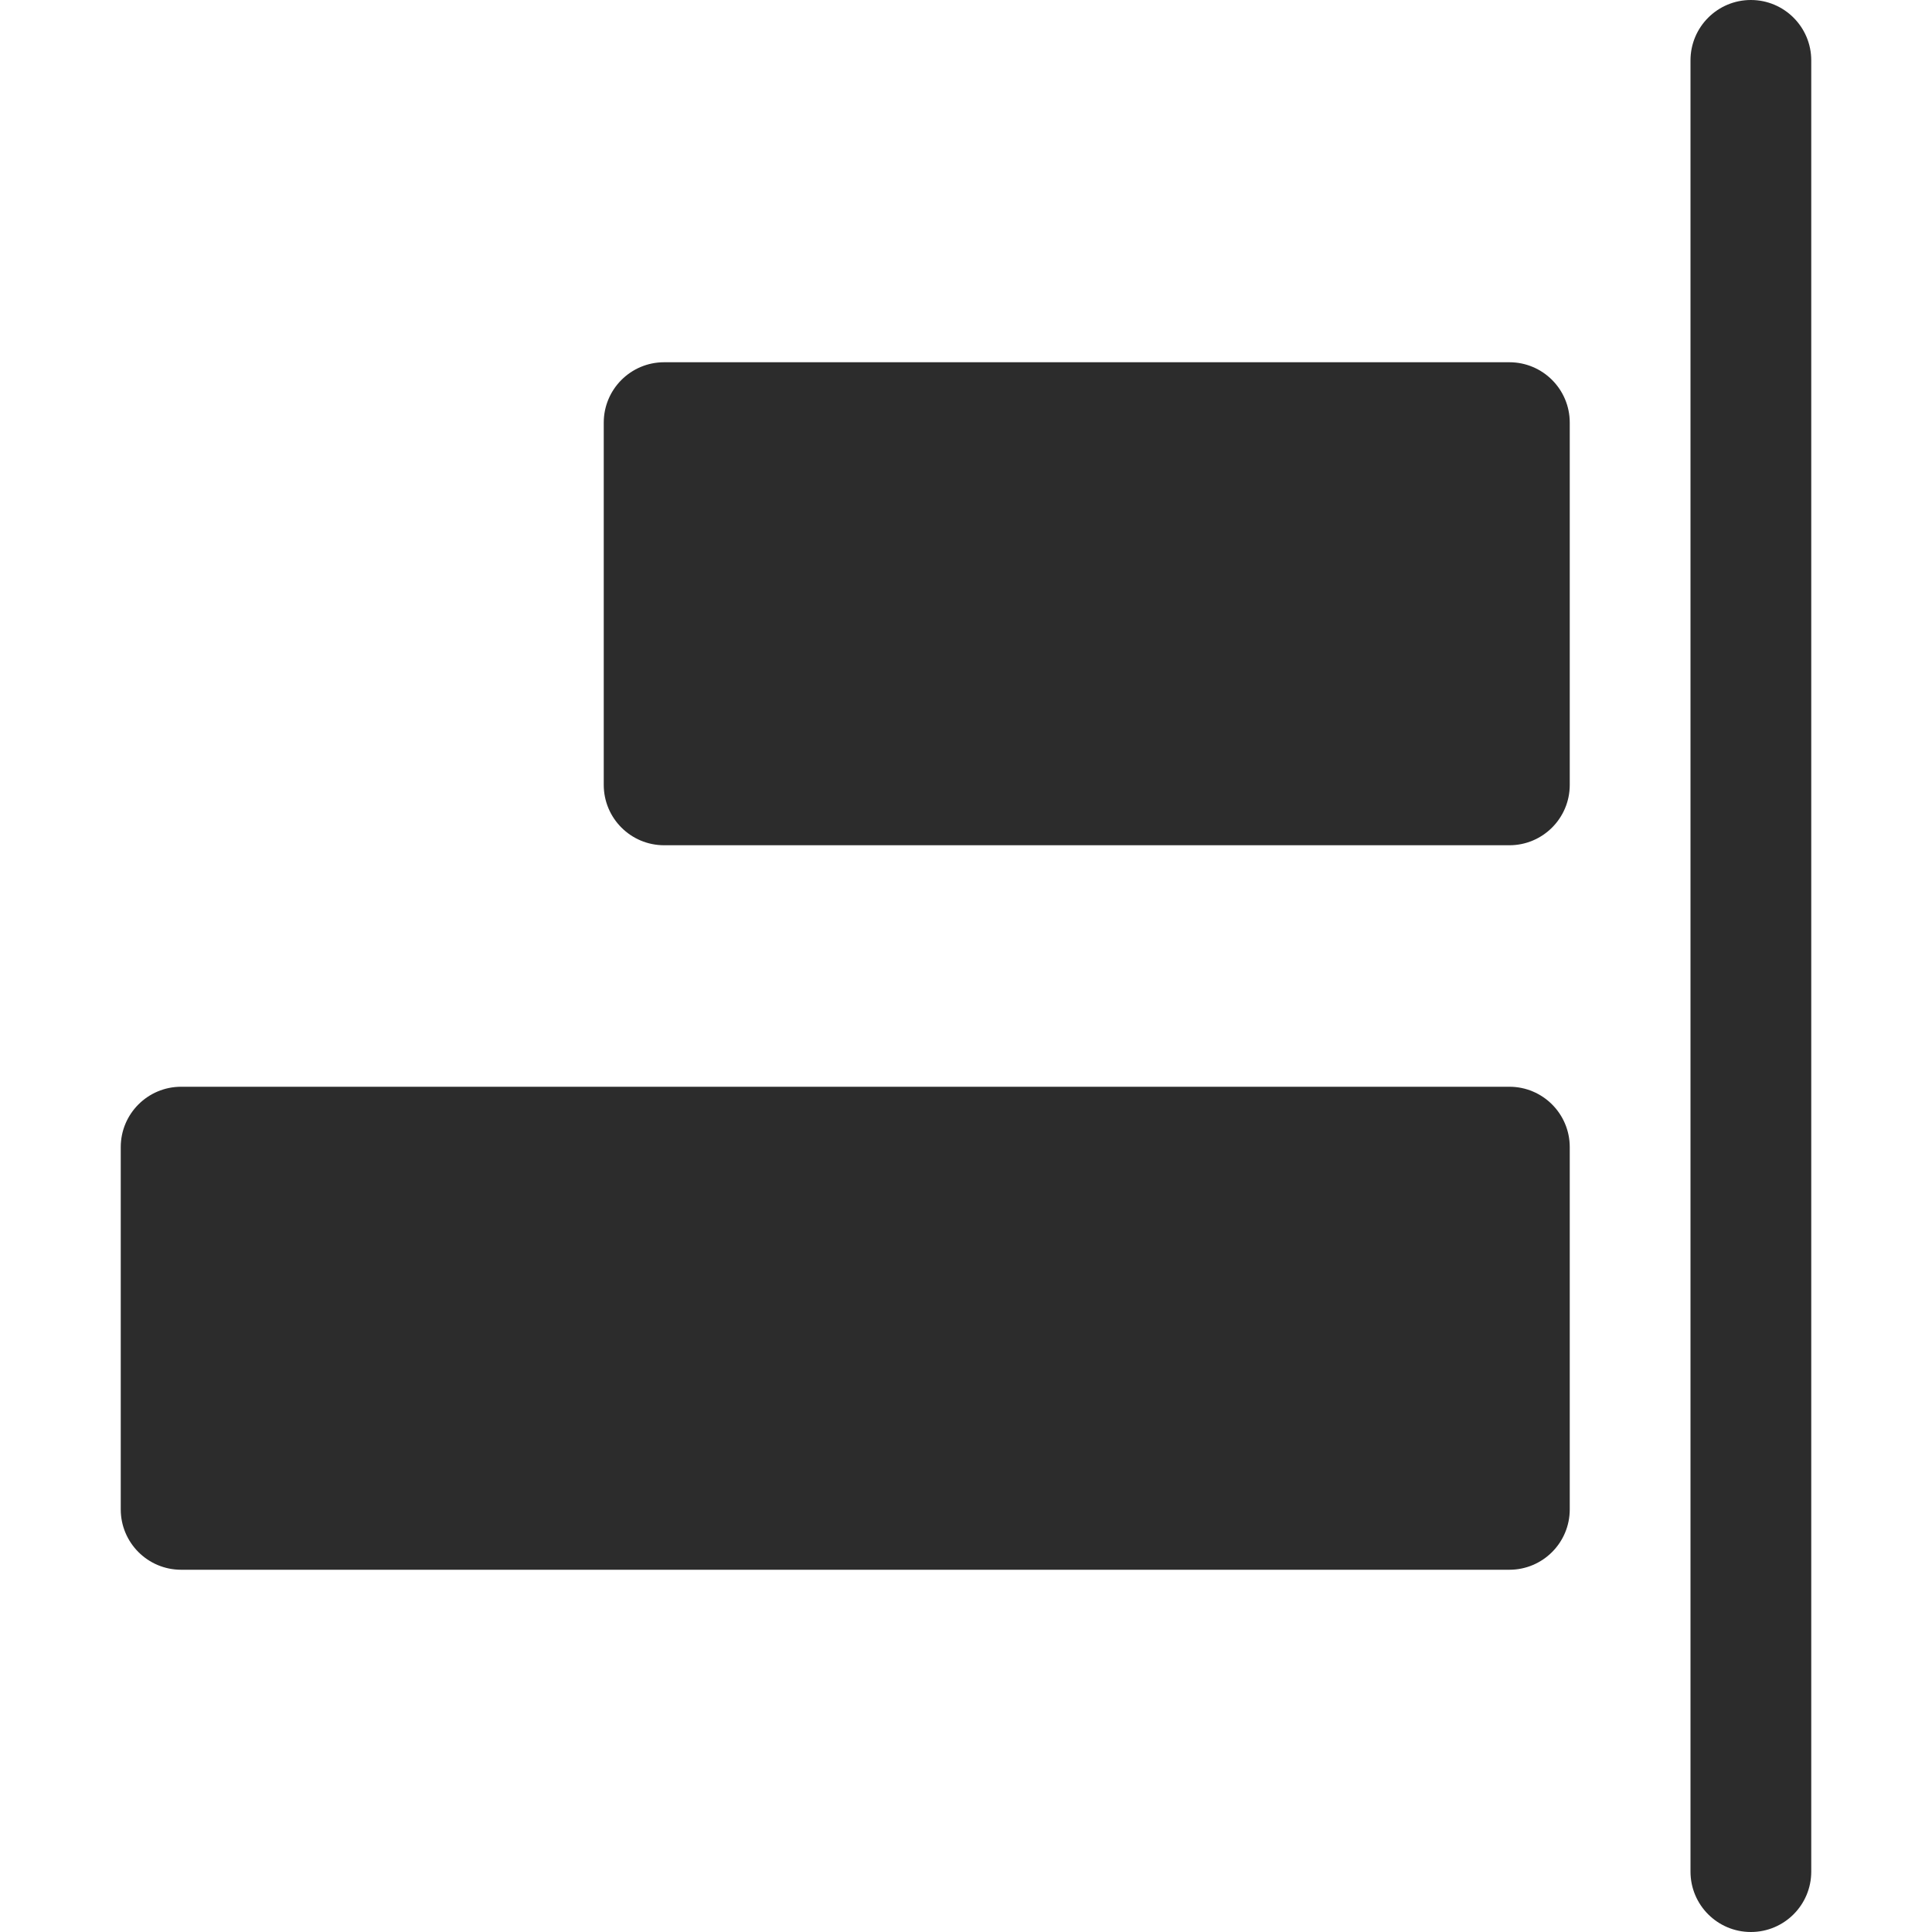
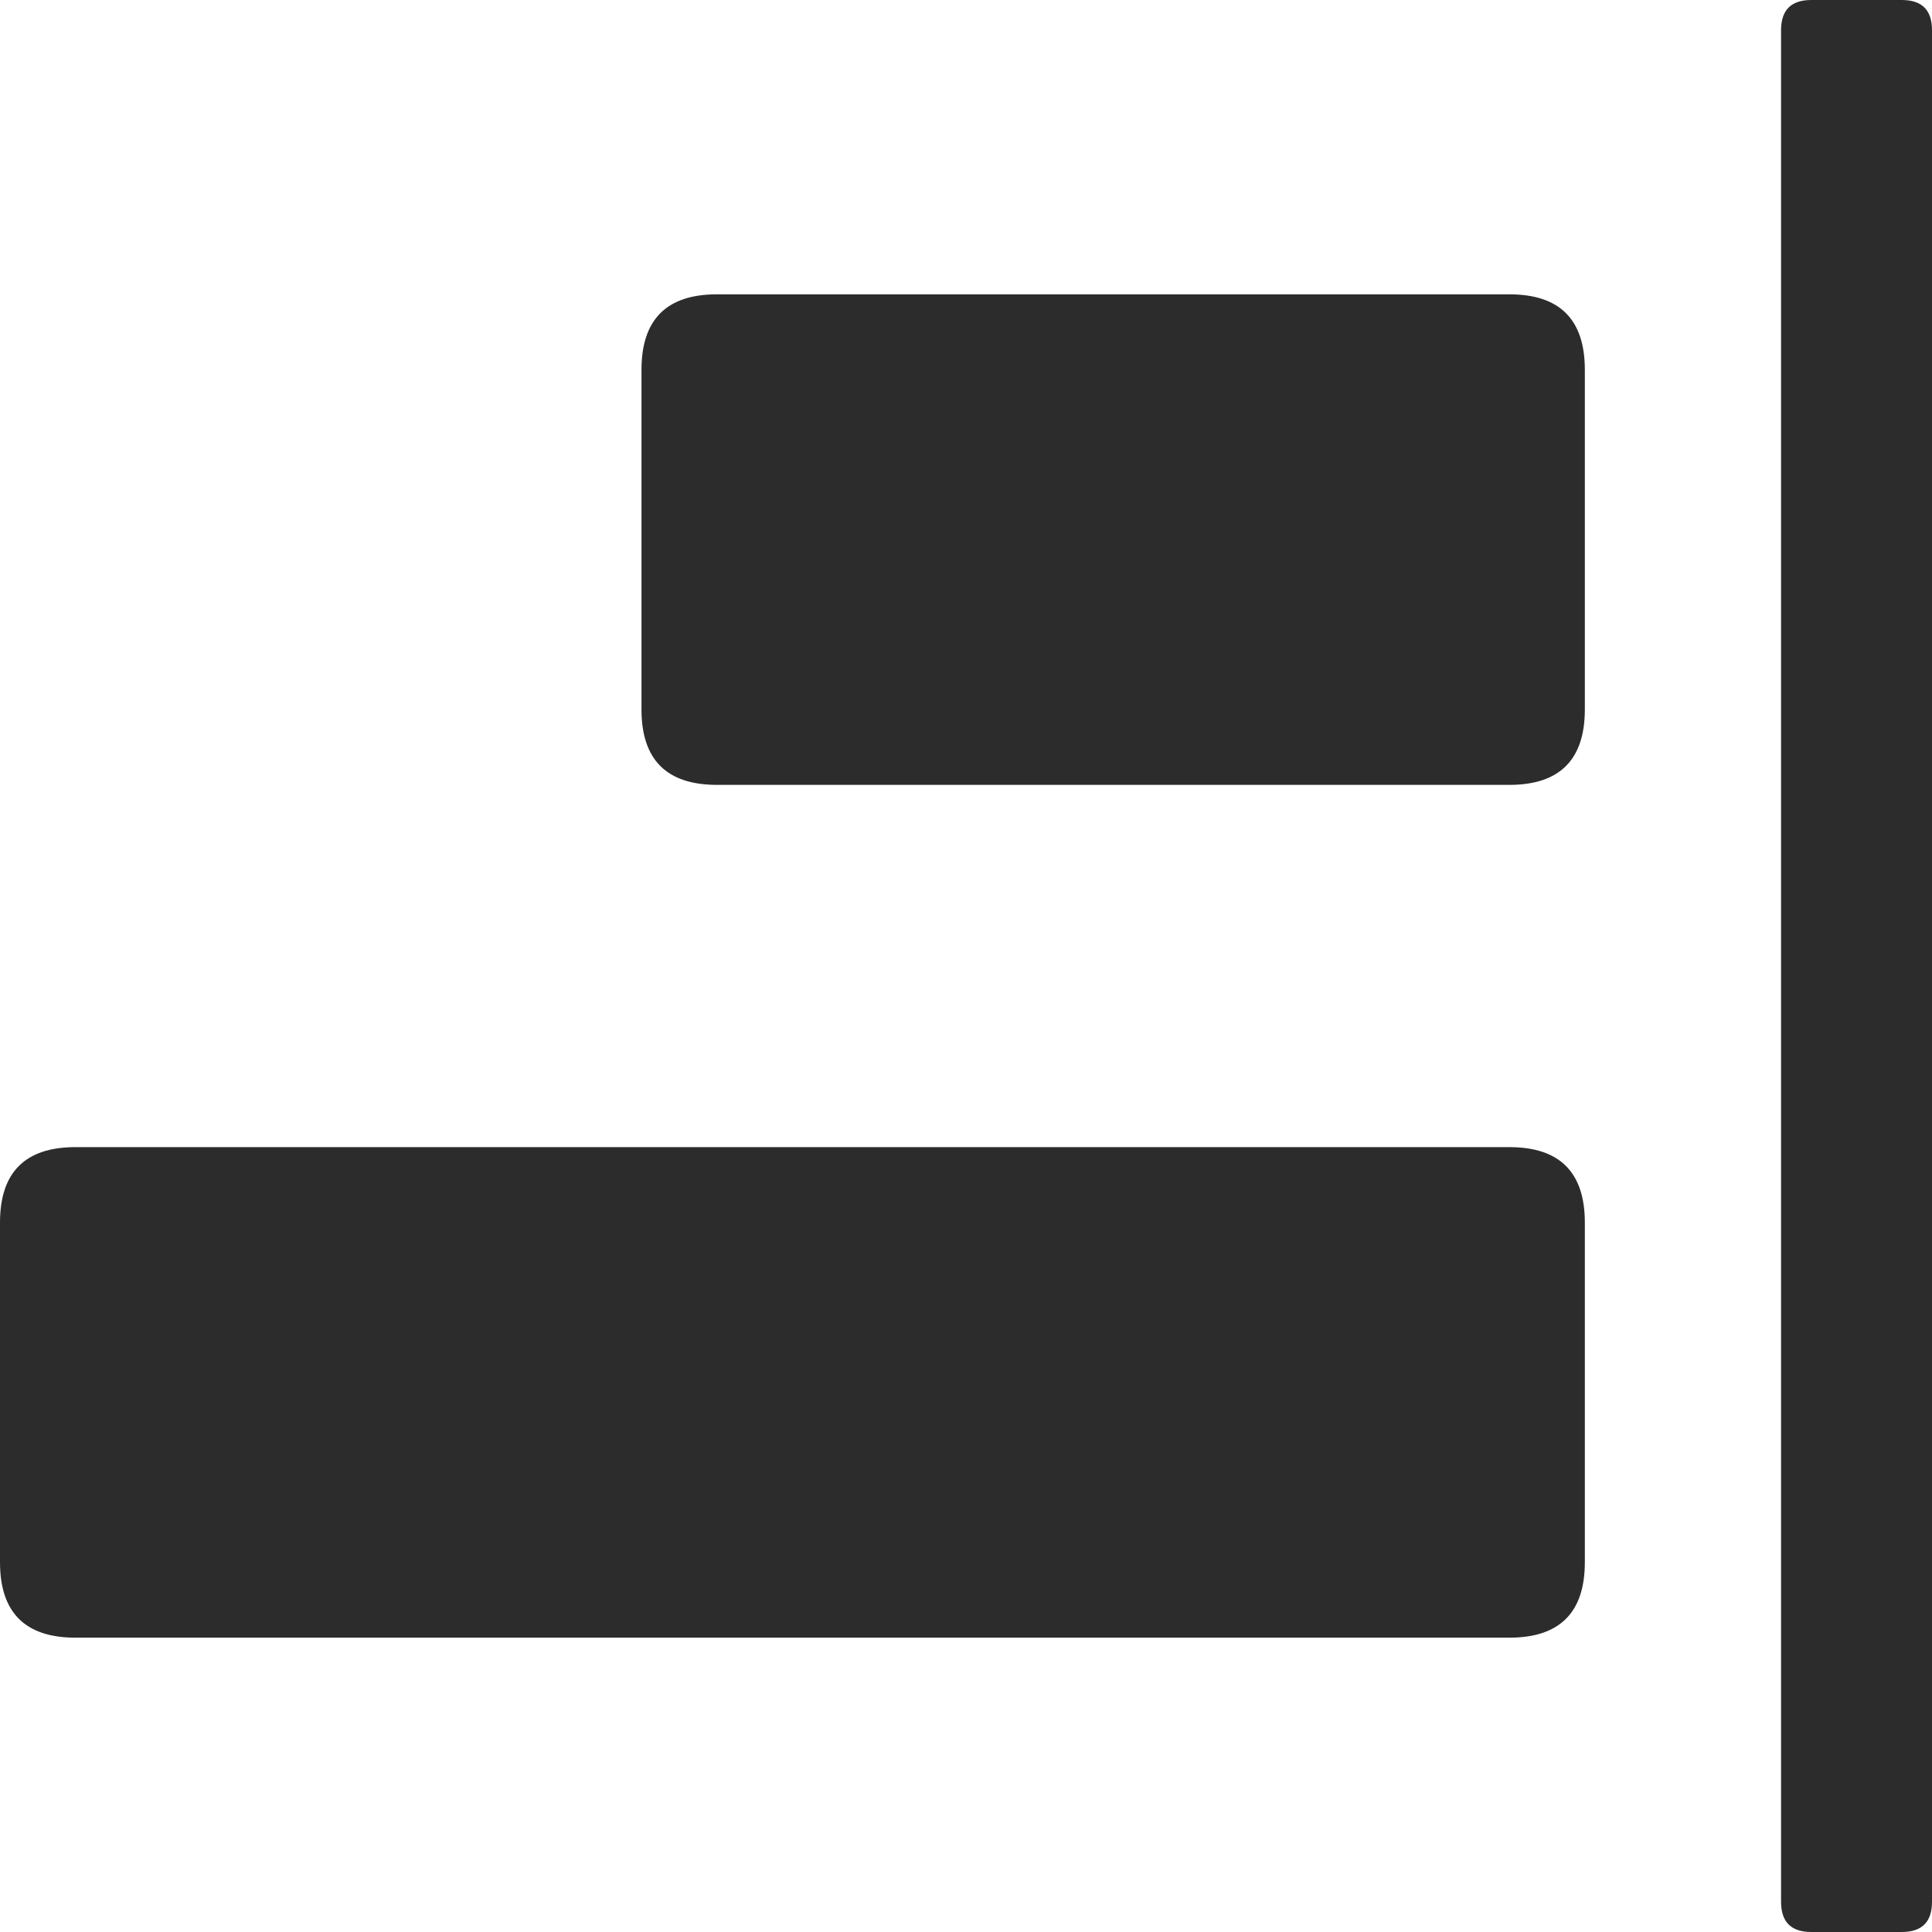
- <svg xmlns="http://www.w3.org/2000/svg" t="1767341742260" class="icon" viewBox="0 0 1024 1024" version="1.1" p-id="1330" width="16" height="16">
-   <path d="M928 0a32 32 0 0 1 32 32v960a32 32 0 0 1-64 0V32a32 32 0 0 1 32-32z m-576 192h448a32 32 0 0 1 32 32v192a32 32 0 0 1-32 32h-448a32 32 0 0 1-32-32v-192a32 32 0 0 1 32-32z m-256 384h704a32 32 0 0 1 32 32v192a32 32 0 0 1-32 32H96a32 32 0 0 1-32-32v-192A32 32 0 0 1 96 576z" fill="#2c2c2c" p-id="1331" />
+ <svg xmlns="http://www.w3.org/2000/svg" t="1770732143556" class="icon" viewBox="0 0 1024 1024" version="1.1" p-id="1815" width="16" height="16">
+   <path d="M944 0m16 0l48 0q16 0 16 16l0 992q0 16-16 16l-48 0q-16 0-16-16l0-992q0-16 16-16Z" p-id="1816" fill="#2c2c2c" />
+   <path d="M340 156m40 0l420 0q40 0 40 40l0 180q0 40-40 40l-420 0q-40 0-40-40l0-180q0-40 40-40Z" p-id="1817" fill="#2c2c2c" />
+   <path d="M0 608m40 0l760 0q40 0 40 40l0 180q0 40-40 40l-760 0q-40 0-40-40l0-180q0-40 40-40Z" p-id="1818" fill="#2c2c2c" />
</svg>
